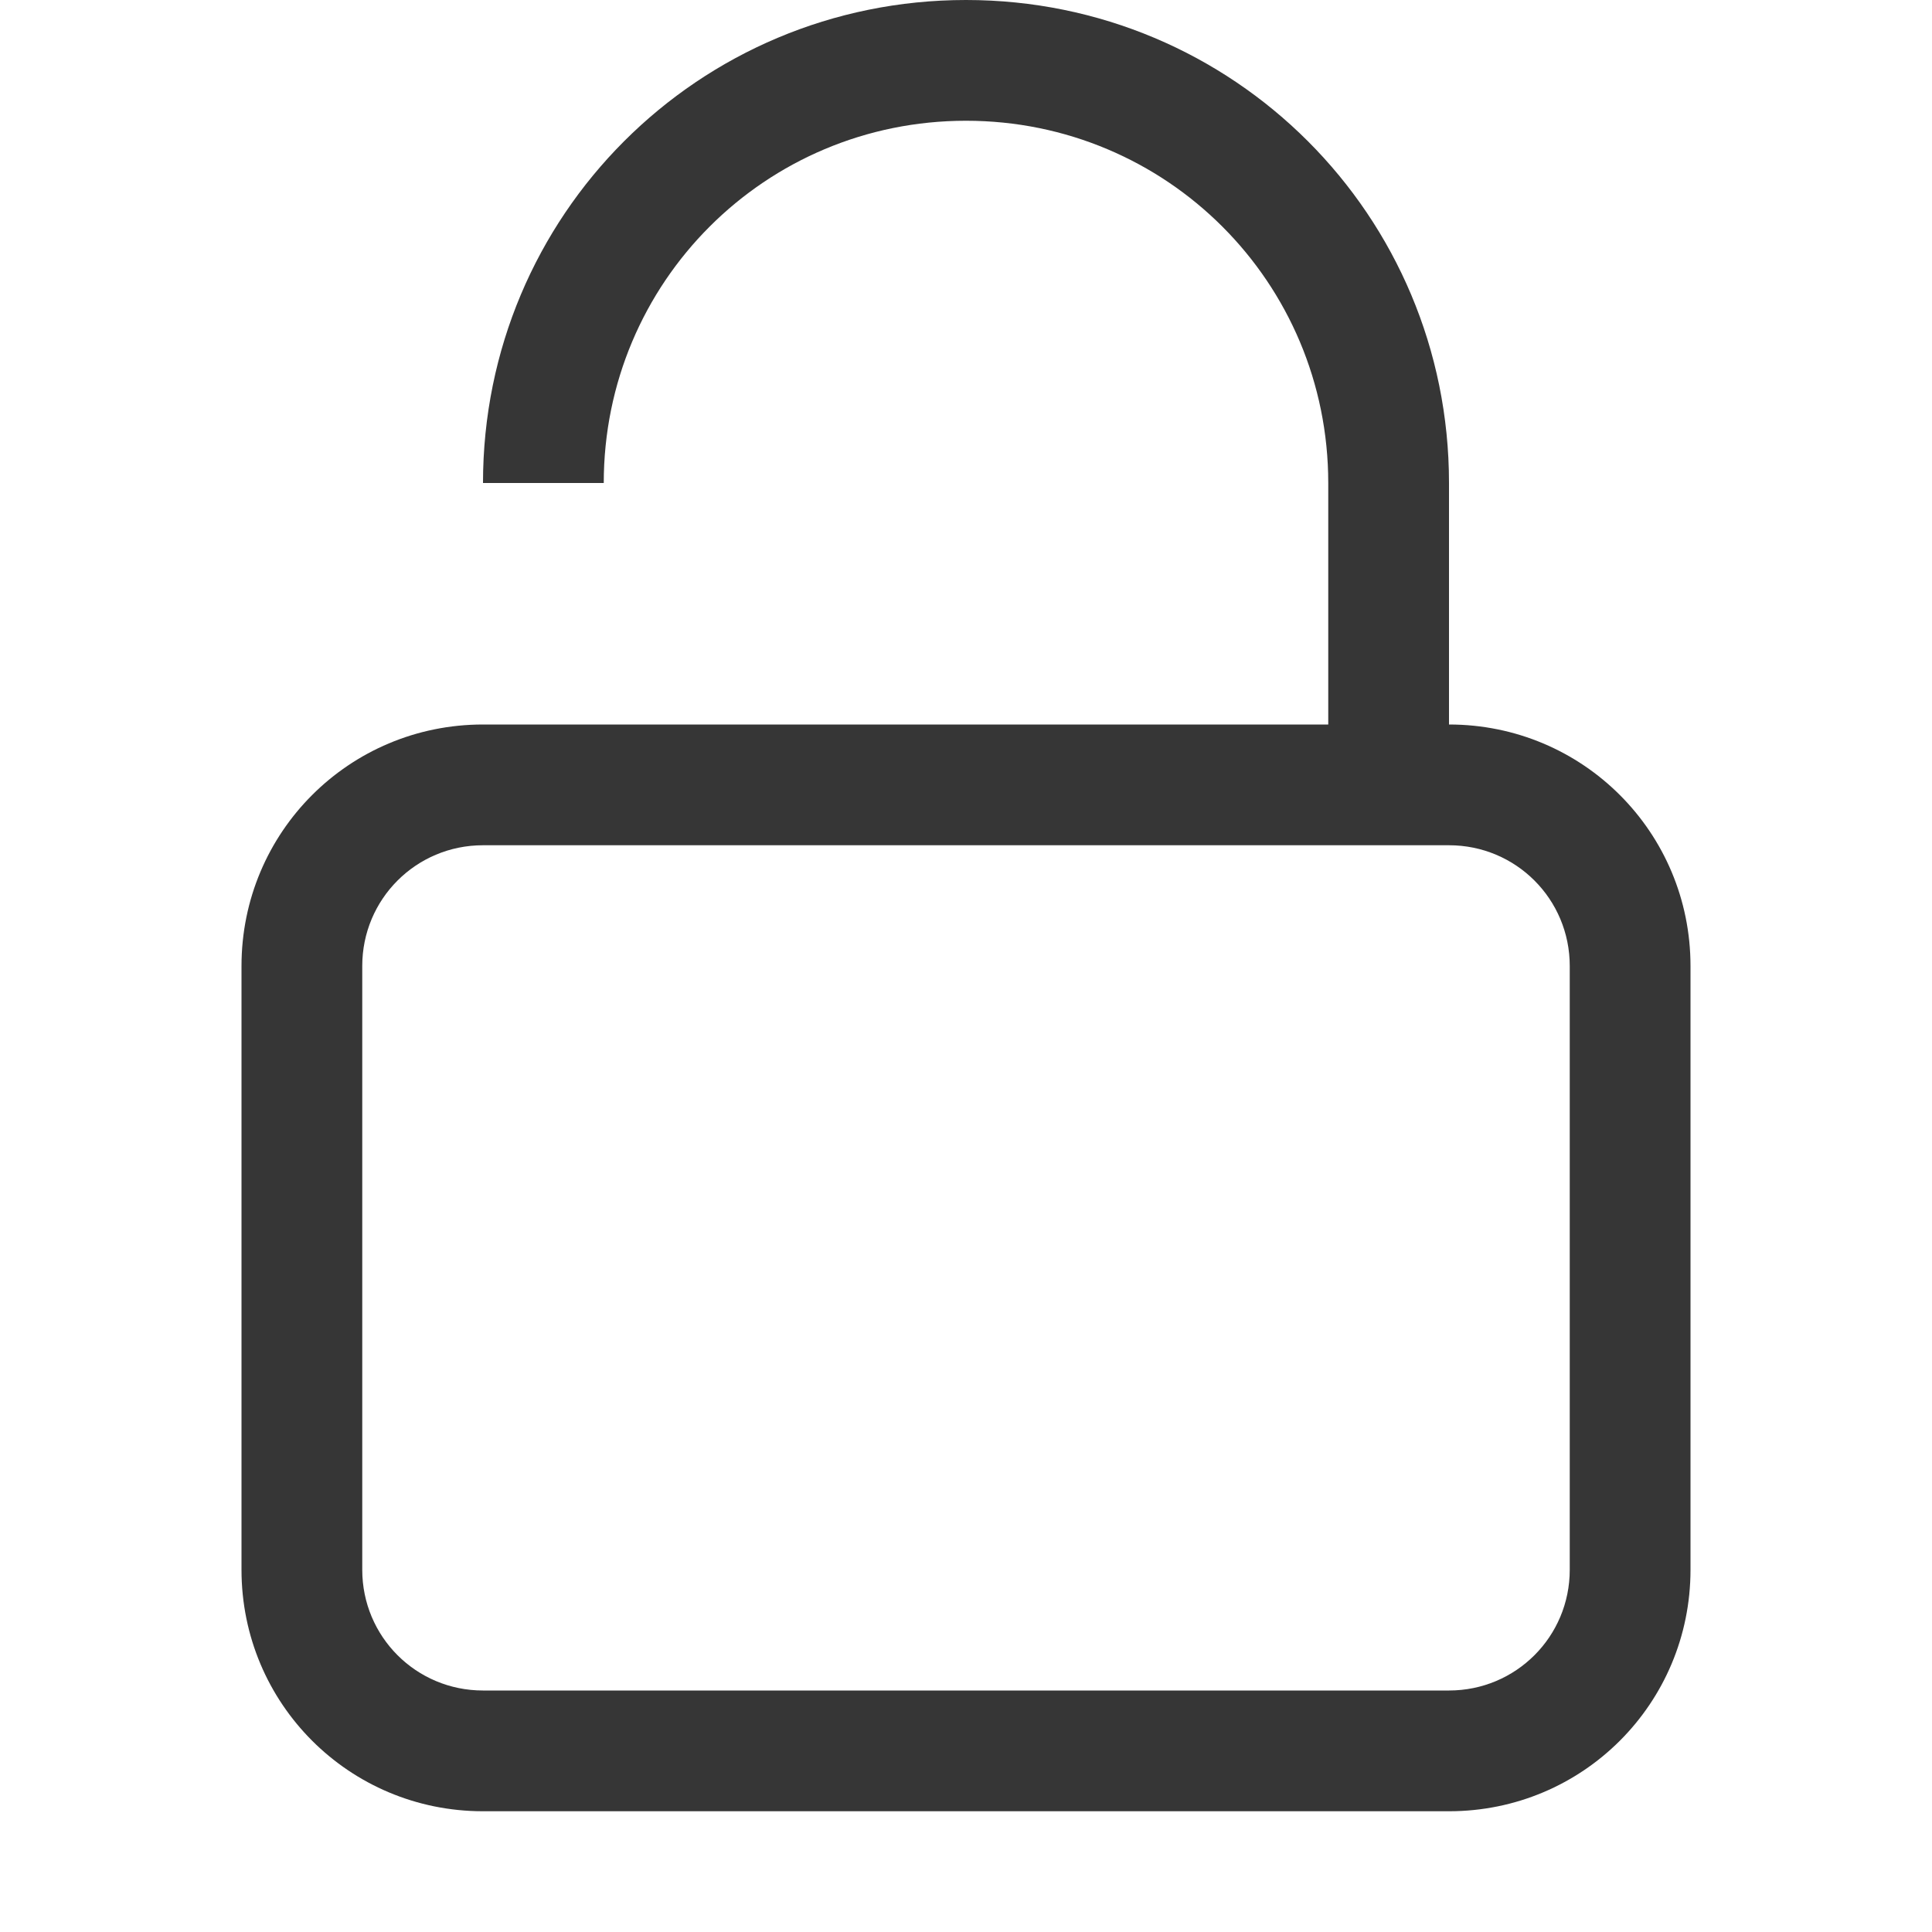
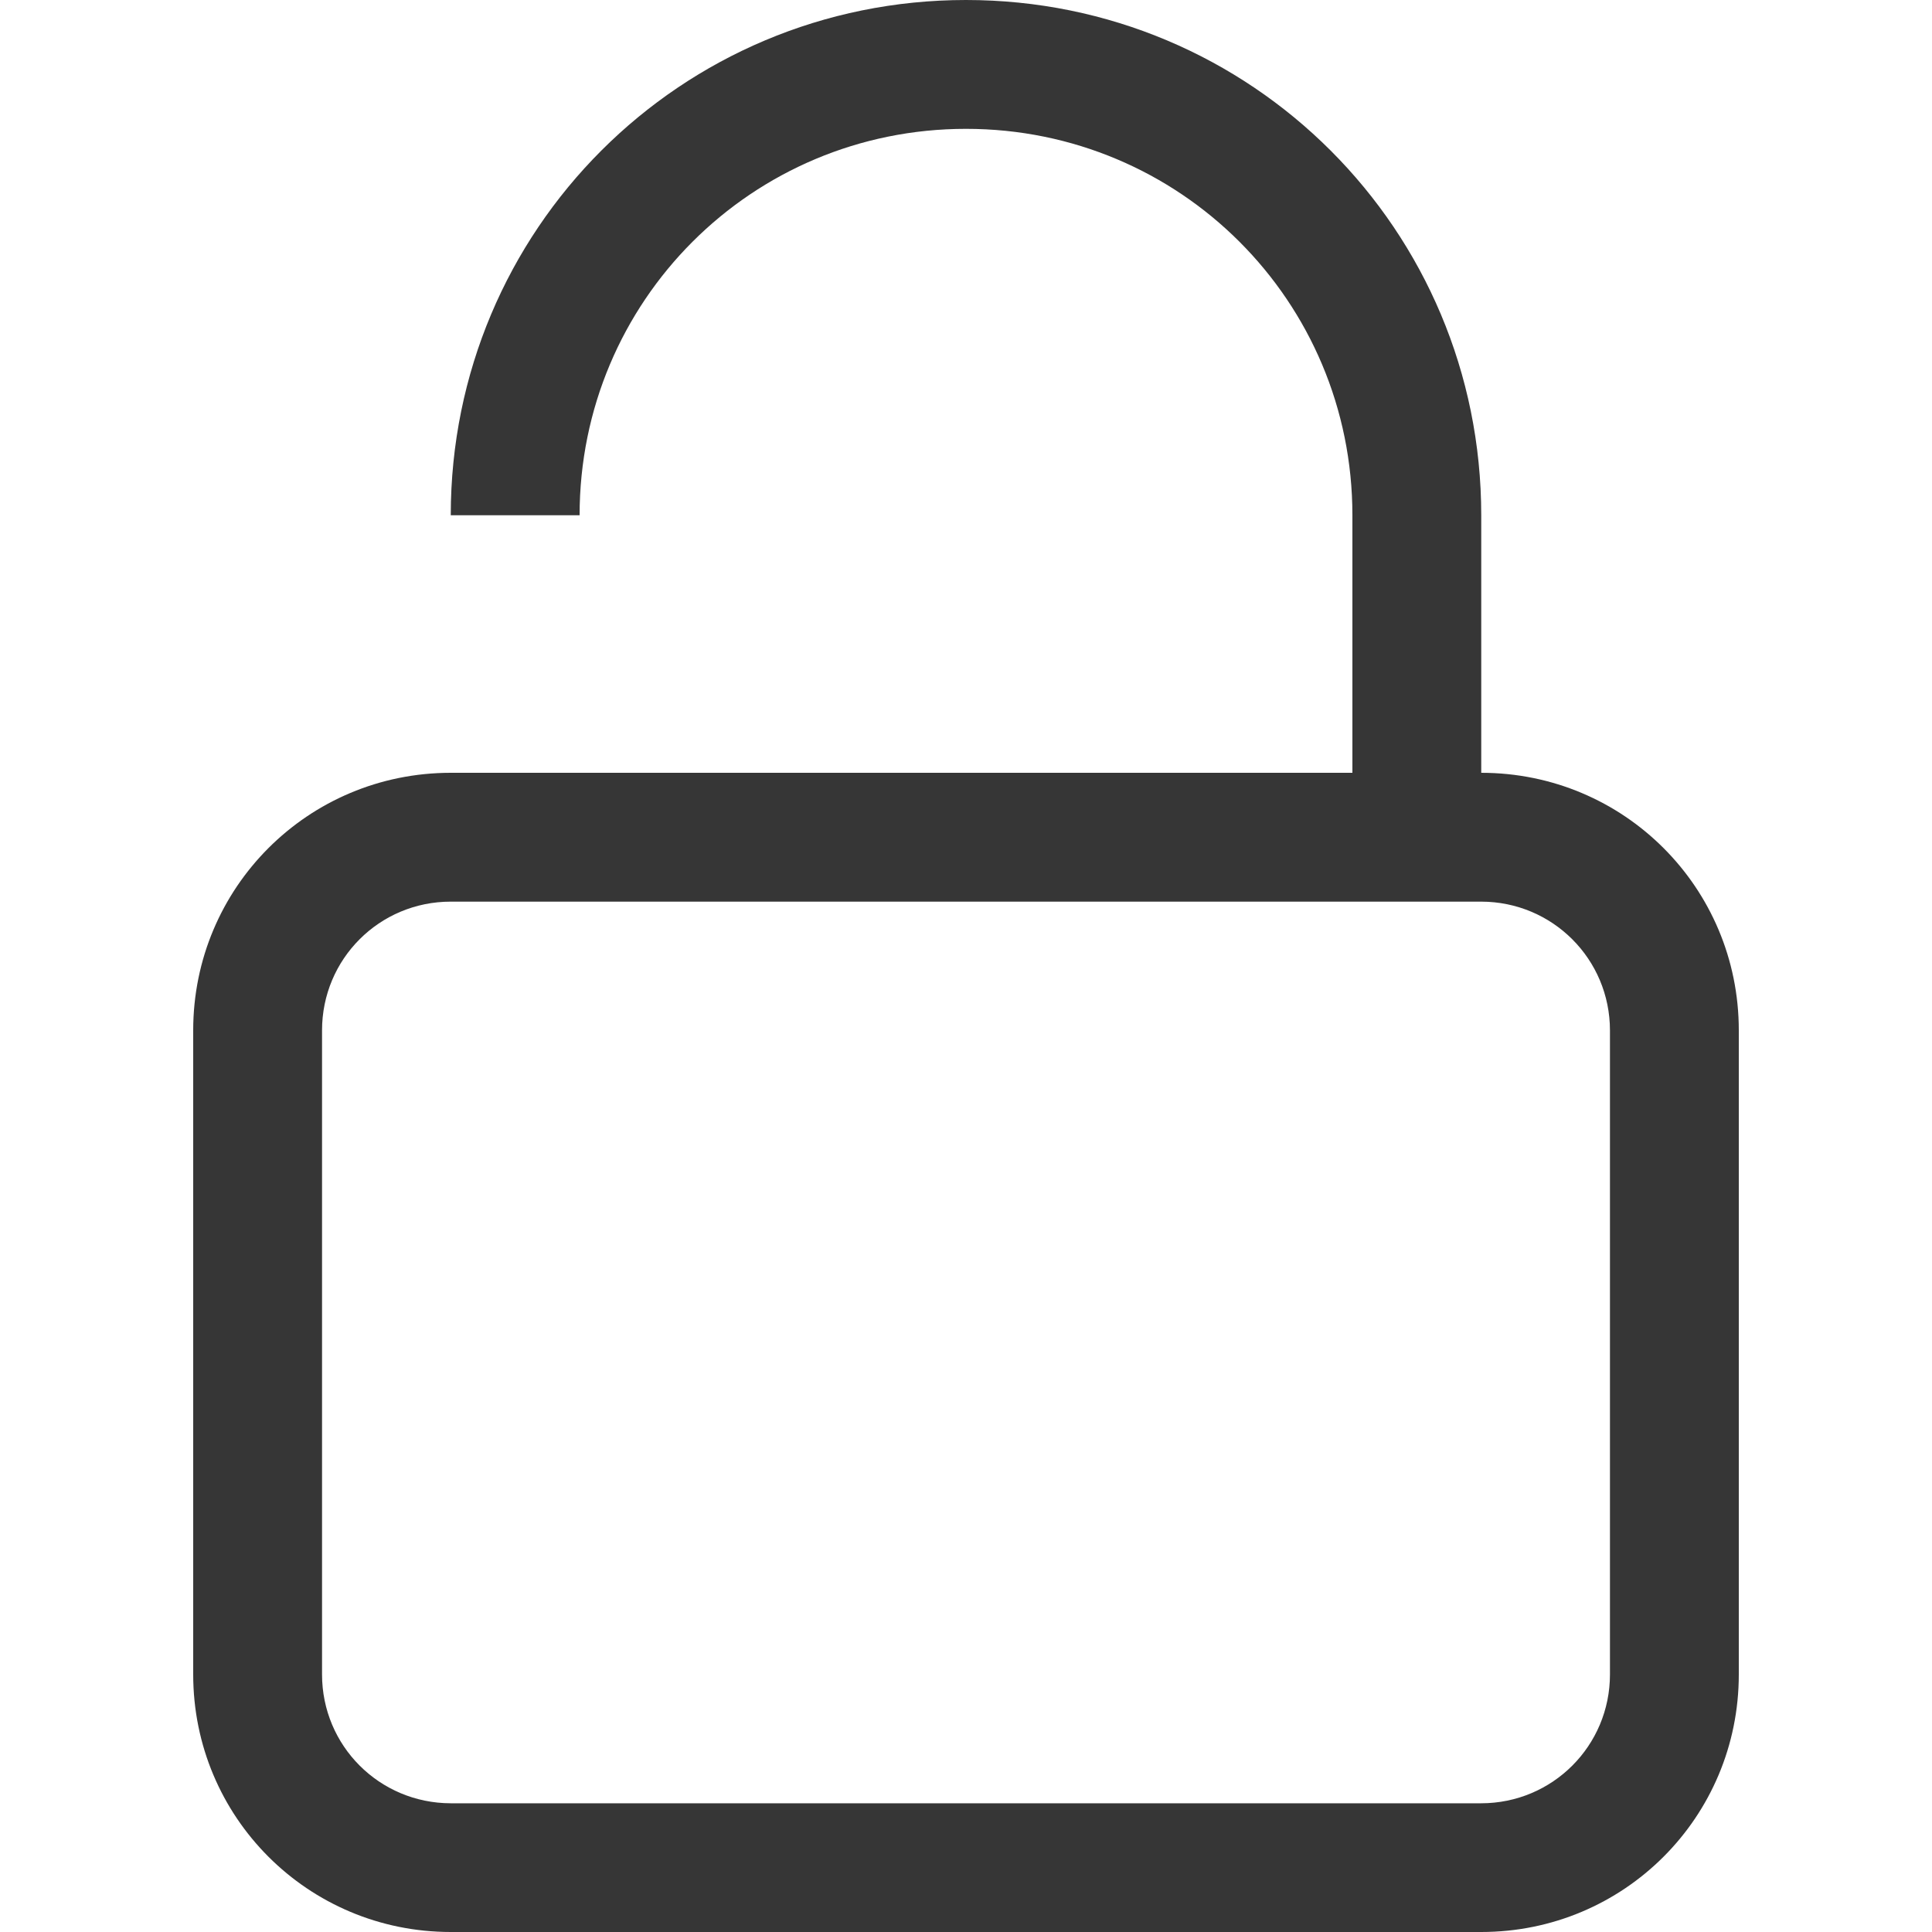
- <svg xmlns="http://www.w3.org/2000/svg" width="16" height="16" version="1.1">
-   <path fill="#363636" d="m8 0c-2.216 0-4 1.784-4 4h1c0-1.662 1.338-3 3-3s3 1.338 3 3v2h-5-1-1c-1.108 0-2 0.892-2 2v5c0 1.108 0.892 2 2 2h8c1.108 0 2-0.892 2-2v-5c0-1.108-0.892-2-2-2v-2c0-2.216-1.784-4-4-4zm-4 7h8c0.554 0 1 0.446 1 1v5c0 0.554-0.446 1-1 1h-8c-0.554 0-1-0.446-1-1v-5c0-0.554 0.446-1 1-1z" />
+ <svg xmlns="http://www.w3.org/2000/svg" width="16" height="16" version="1.1" id="svg1">
+   <defs id="defs1" />
+   <path fill="#363636" d="M 8,0 C 5.636,0 3.733,1.903 3.733,4.267 H 4.8 c 0,-1.773 1.427,-3.2 3.2,-3.2 1.773,0 3.2,1.427 3.2,3.2 V 6.4 H 5.867 4.8 3.733 C 2.551,6.4 1.6,7.351 1.6,8.533 V 13.867 C 1.6,15.049 2.551,16 3.733,16 H 12.267 C 13.449,16 14.4,15.049 14.4,13.867 V 8.533 C 14.4,7.351 13.449,6.4 12.267,6.4 V 4.267 C 12.267,1.903 10.364,0 8,0 Z M 3.733,7.467 h 8.533 c 0.591,0 1.067,0.476 1.067,1.067 v 5.333 c 0,0.591 -0.476,1.067 -1.067,1.067 H 3.733 C 3.142,14.933 2.667,14.458 2.667,13.867 V 8.533 C 2.667,7.942 3.142,7.467 3.733,7.467 Z" id="path1" style="stroke-width:1.067" />
</svg>
